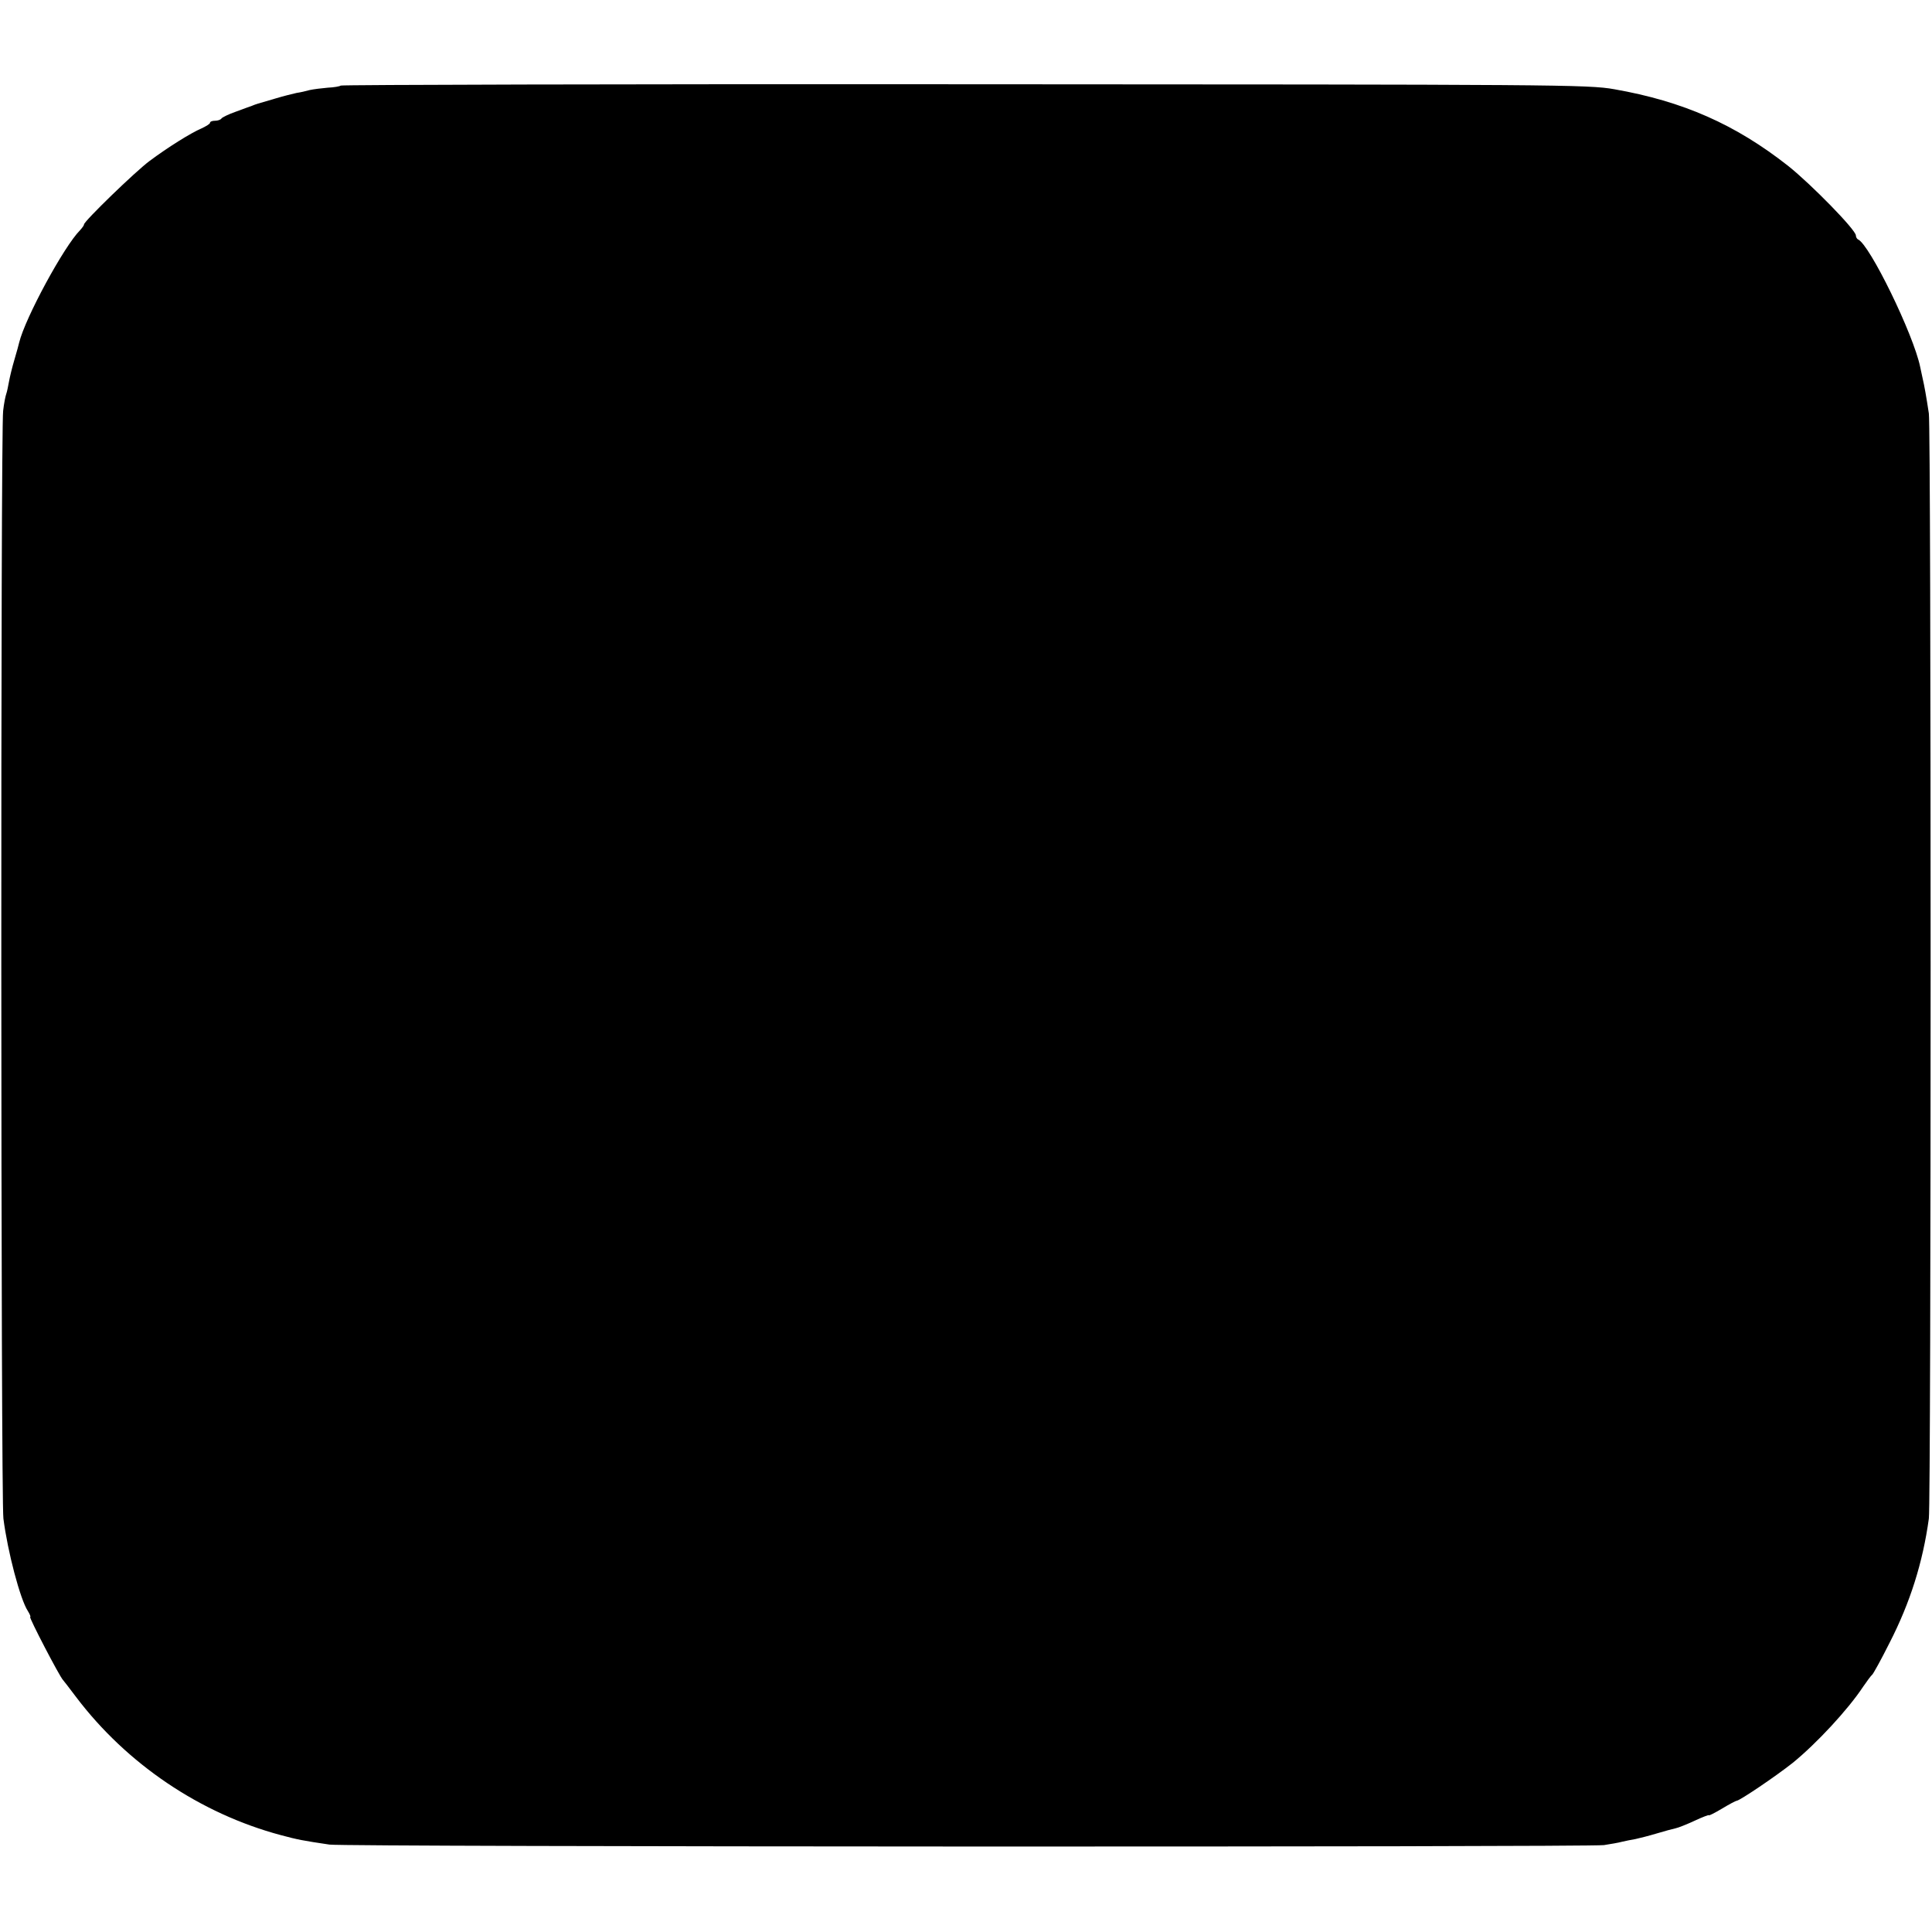
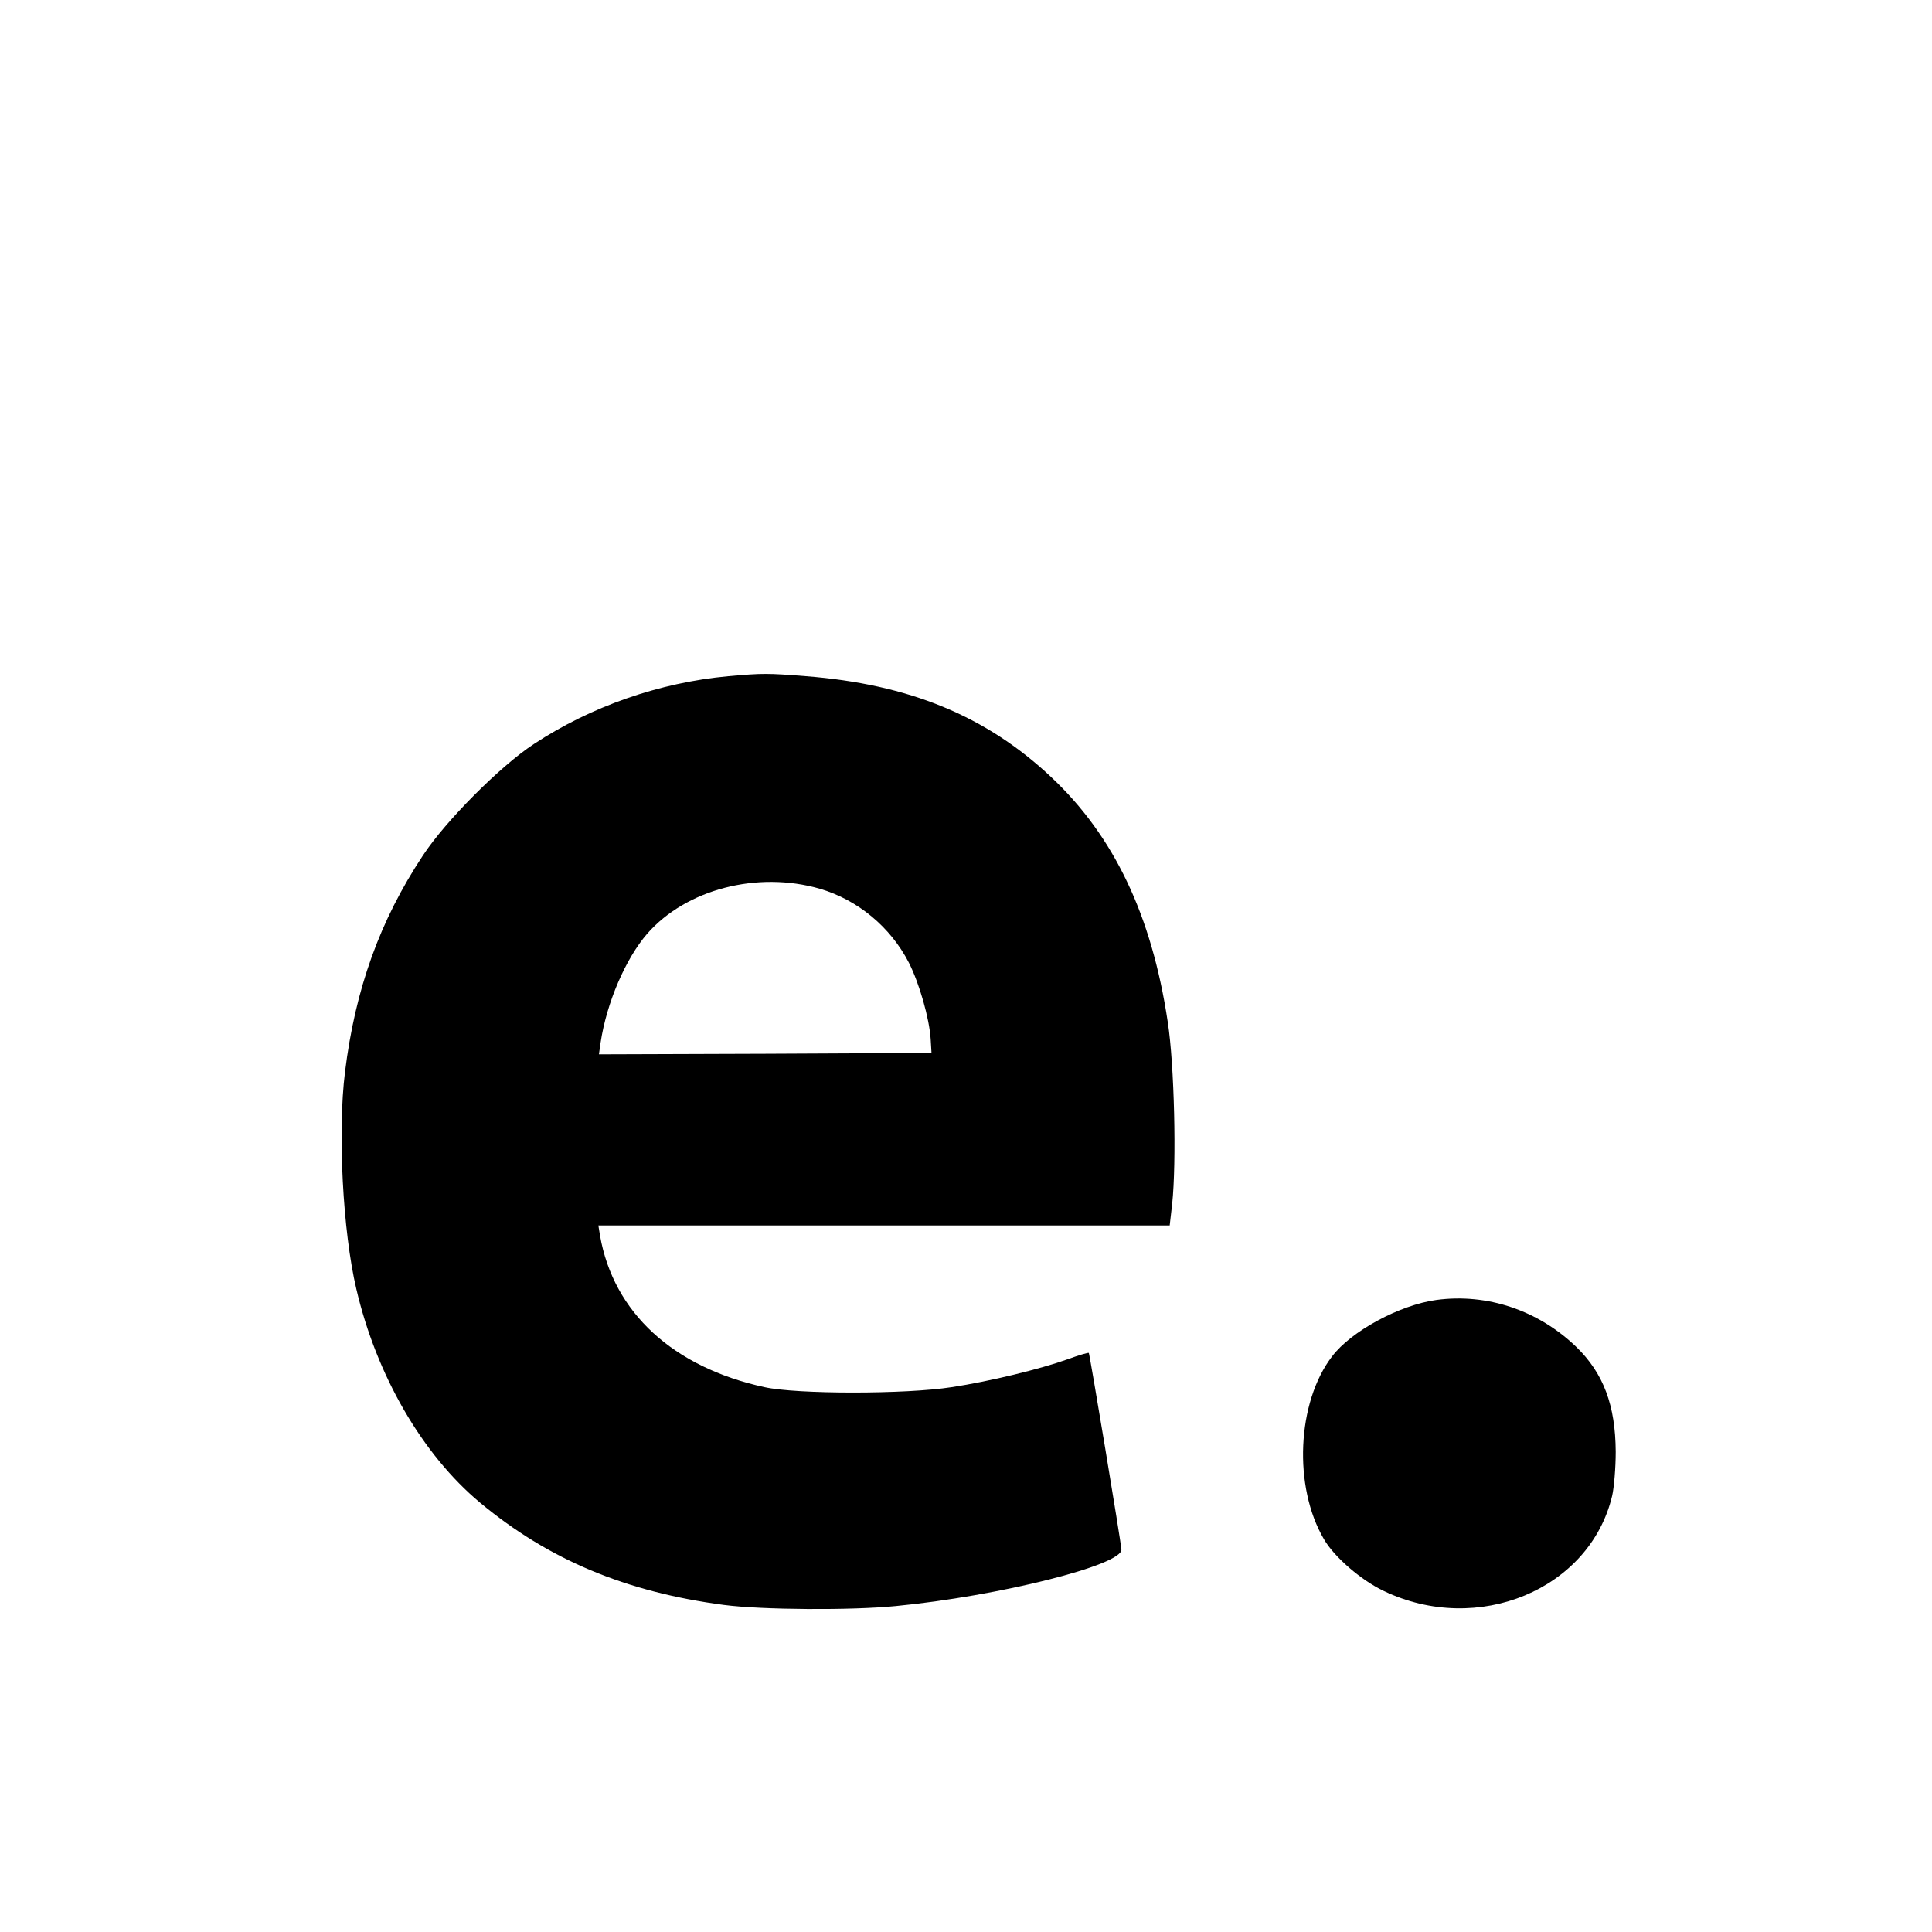
- <svg xmlns="http://www.w3.org/2000/svg" version="1.0" width="736pt" height="736pt" viewBox="0 0 736 736" preserveAspectRatio="xMidYMid meet">
-   <g transform="translate(0,736) scale(0.1,-0.1)" fill="#000000" stroke="none">
-     <path d="M1298 7034 c-3 -3 -26 -7 -49 -8 -24 -2 -55 -6 -69 -9 -14 -4 -36 -9 -50 -11 -14 -3 -50 -12 -80 -21 -75 -22 -73 -21 -90 -28 -8 -3 -37 -13 -63 -23 -26 -9 -50 -21 -53 -25 -3 -5 -14 -9 -25 -9 -10 0 -19 -3 -19 -8 0 -4 -15 -13 -32 -21 -42 -18 -128 -72 -198 -124 -54 -40 -250 -230 -250 -242 0 -4 -7 -13 -15 -22 -61 -61 -209 -334 -232 -428 -1 -5 -9 -35 -18 -65 -9 -30 -18 -68 -21 -85 -3 -16 -7 -37 -10 -45 -3 -8 -9 -37 -12 -65 -10 -70 -9 -4147 1 -4220 16 -126 64 -308 93 -352 8 -13 12 -23 9 -23 -6 0 112 -227 125 -240 3 -3 25 -32 50 -65 193 -255 473 -444 780 -526 63 -17 84 -21 185 -36 59 -9 4789 -10 4855 -2 25 4 56 9 70 13 14 3 36 8 50 10 14 3 50 12 80 21 30 9 63 18 73 20 10 2 43 15 73 29 30 14 54 23 54 21 0 -3 23 9 50 25 28 17 53 30 56 30 11 0 150 94 213 144 90 73 211 203 269 291 15 22 30 42 34 45 4 3 34 57 66 121 79 154 127 307 150 474 9 68 9 4147 0 4210 -10 66 -17 105 -24 135 -3 14 -7 33 -9 42 -25 123 -193 468 -237 486 -4 2 -8 9 -8 15 0 21 -169 194 -258 265 -201 158 -400 246 -662 292 -100 18 -221 18 -2476 19 -1304 1 -2373 -2 -2376 -5z" />
+ <svg xmlns="http://www.w3.org/2000/svg" version="1.0" width="700pt" height="700pt" viewBox="0 0 700 700" preserveAspectRatio="xMidYMid meet">
+   <g transform="translate(0,700) scale(0.1,-0.1)" fill="#000000" stroke="none">
+     <path d="M2639 4550 c-249 -23 -497 -109 -705 -246 -122 -80 -320 -279 -402 -404 -156 -236 -245 -484 -282 -784 -27 -217 -8 -578 41 -786 73 -313 239 -600 449 -775 248 -206 527 -323 883 -370 139 -18 462 -20 623 -4 373 36 822 149 817 205 -2 31 -115 709 -118 712 -2 2 -36 -8 -77 -23 -98 -35 -281 -80 -420 -101 -166 -26 -560 -26 -678 0 -331 72 -547 270 -596 549 l-6 37 1035 0 1035 0 9 78 c16 150 8 504 -16 659 -58 387 -195 674 -423 888 -235 221 -515 336 -888 365 -139 11 -157 11 -281 0z m331 -770 c137 -40 256 -138 323 -268 38 -75 74 -201 79 -277 l3 -50 -603 -3 -602 -2 6 42 c22 146 91 305 169 395 141 161 399 228 625 163z" />
+     <path d="M5204 2290 c-132 -18 -309 -113 -378 -205 -127 -166 -141 -472 -29 -662 37 -64 134 -148 216 -187 341 -164 747 5 828 344 7 30 13 102 13 160 -1 168 -44 284 -143 380 -137 132 -322 195 -507 170z" />
  </g>
</svg>
